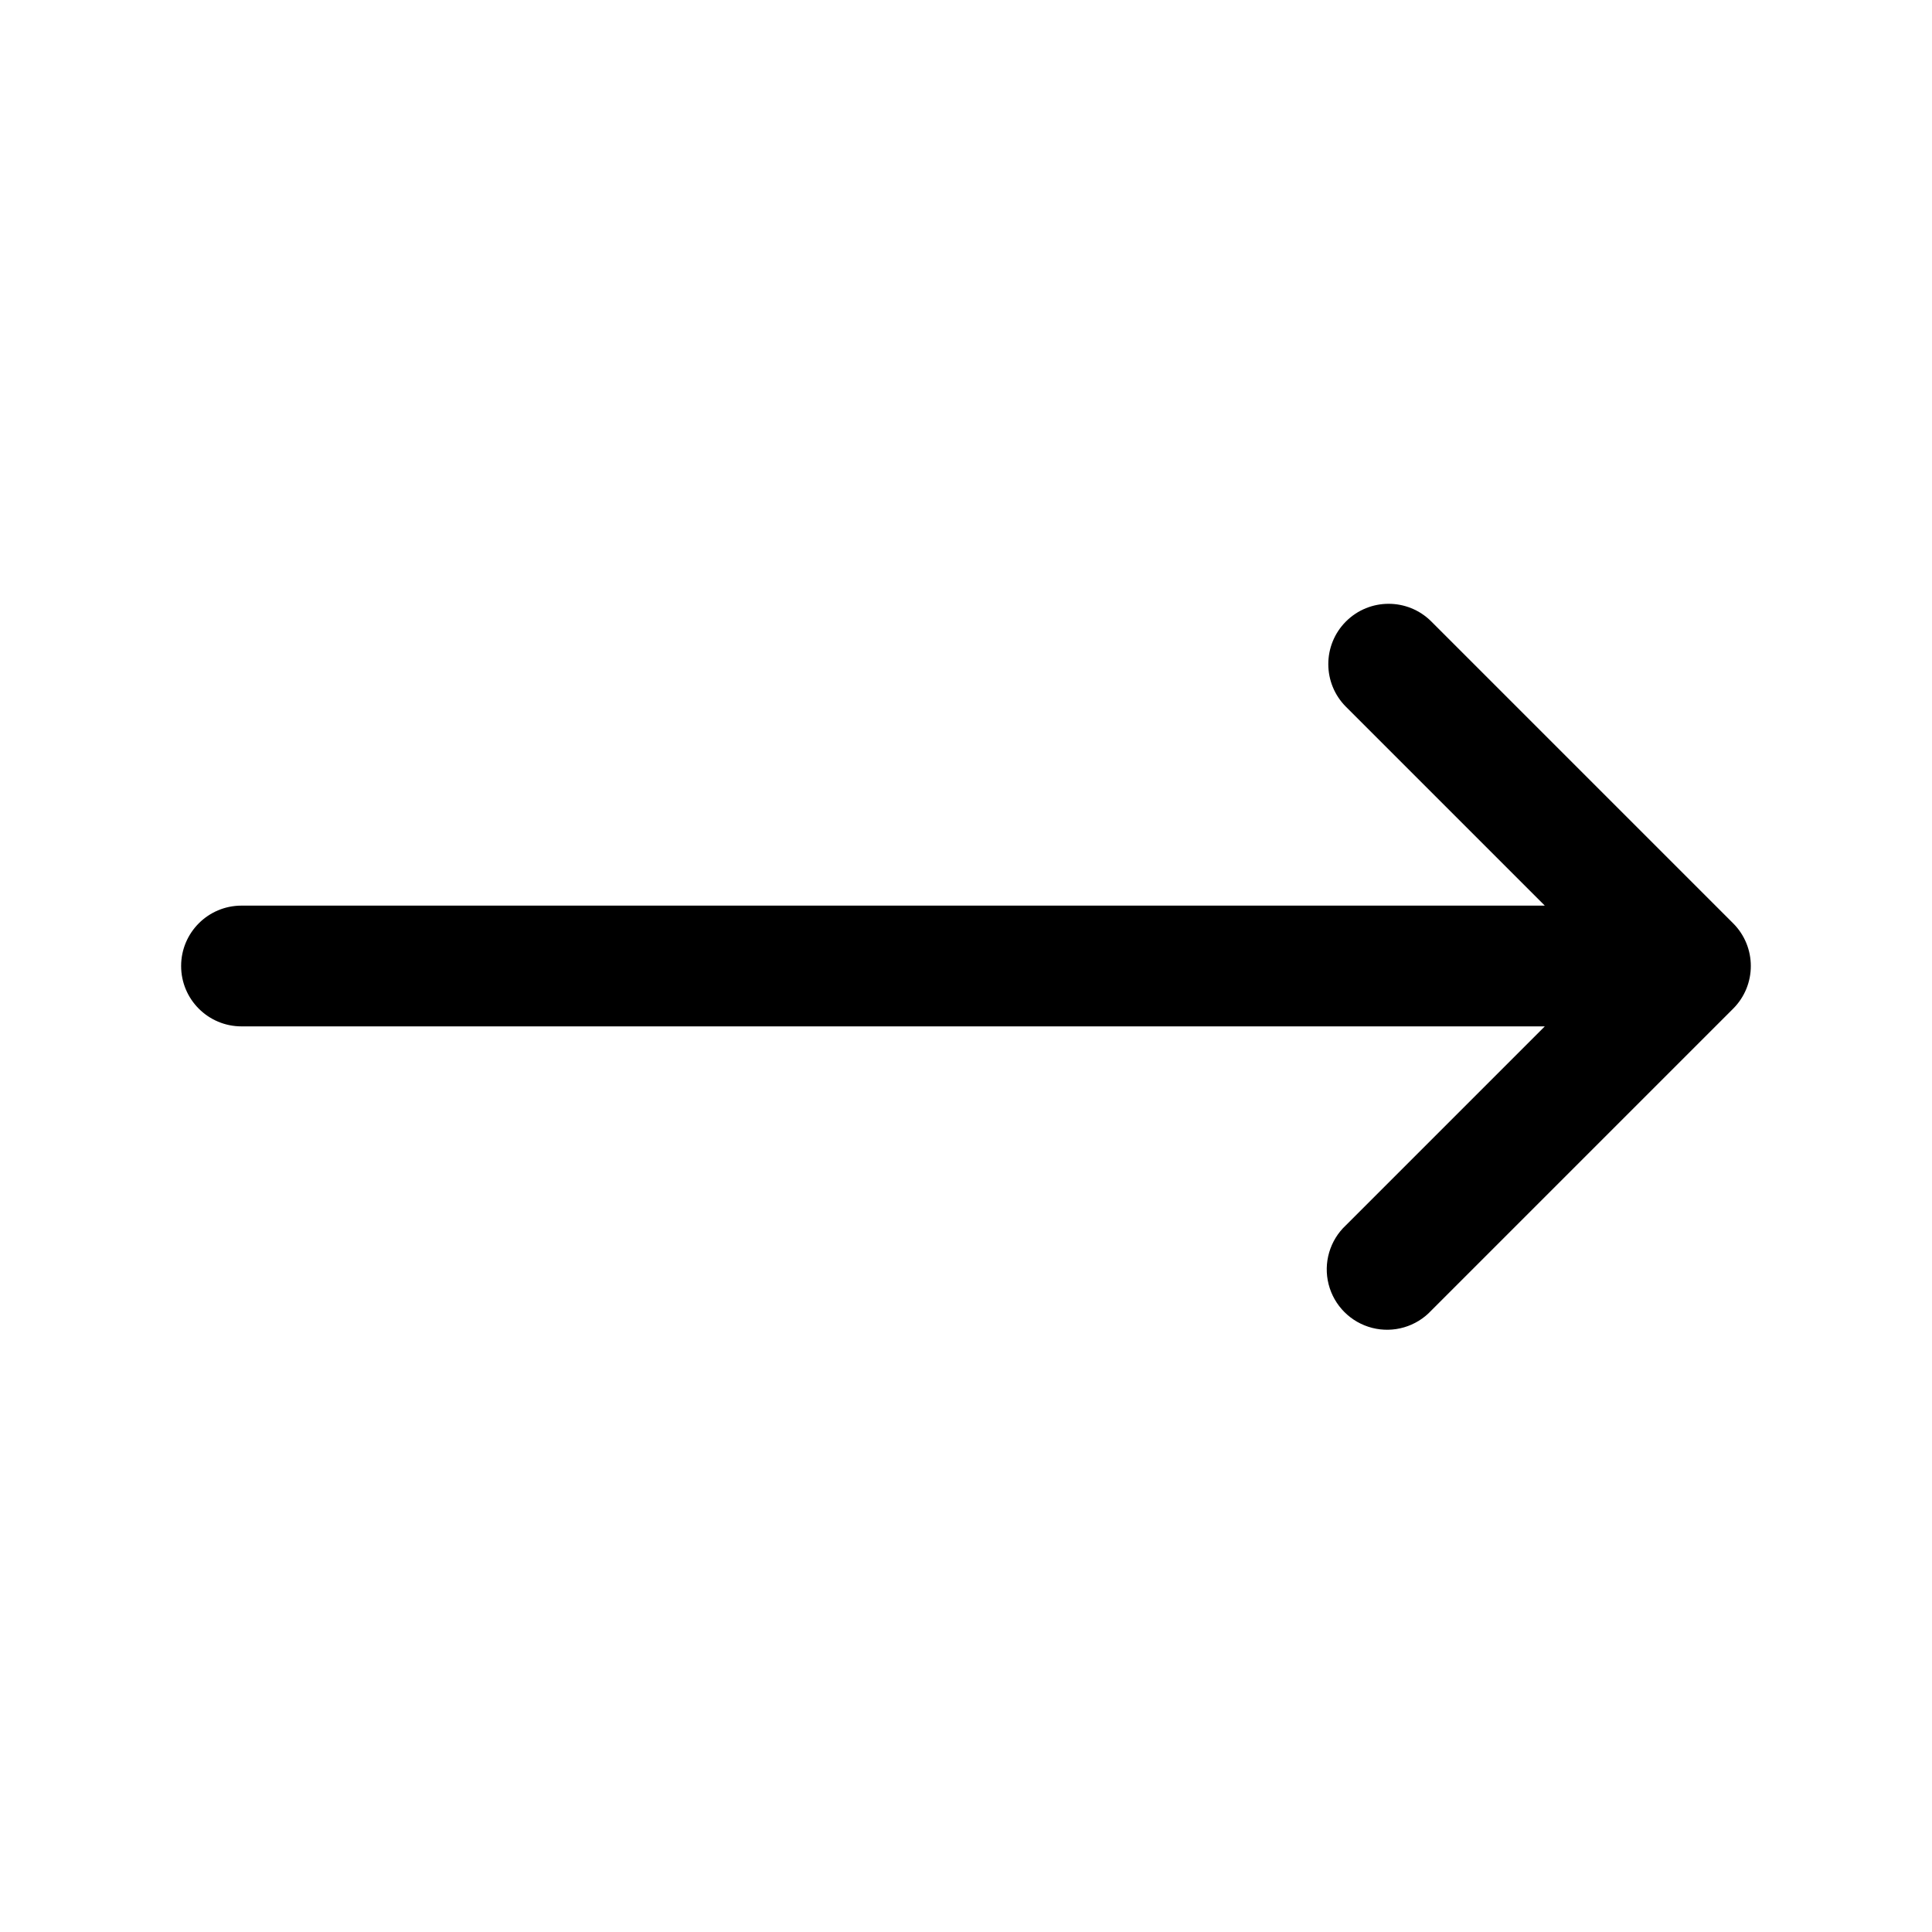
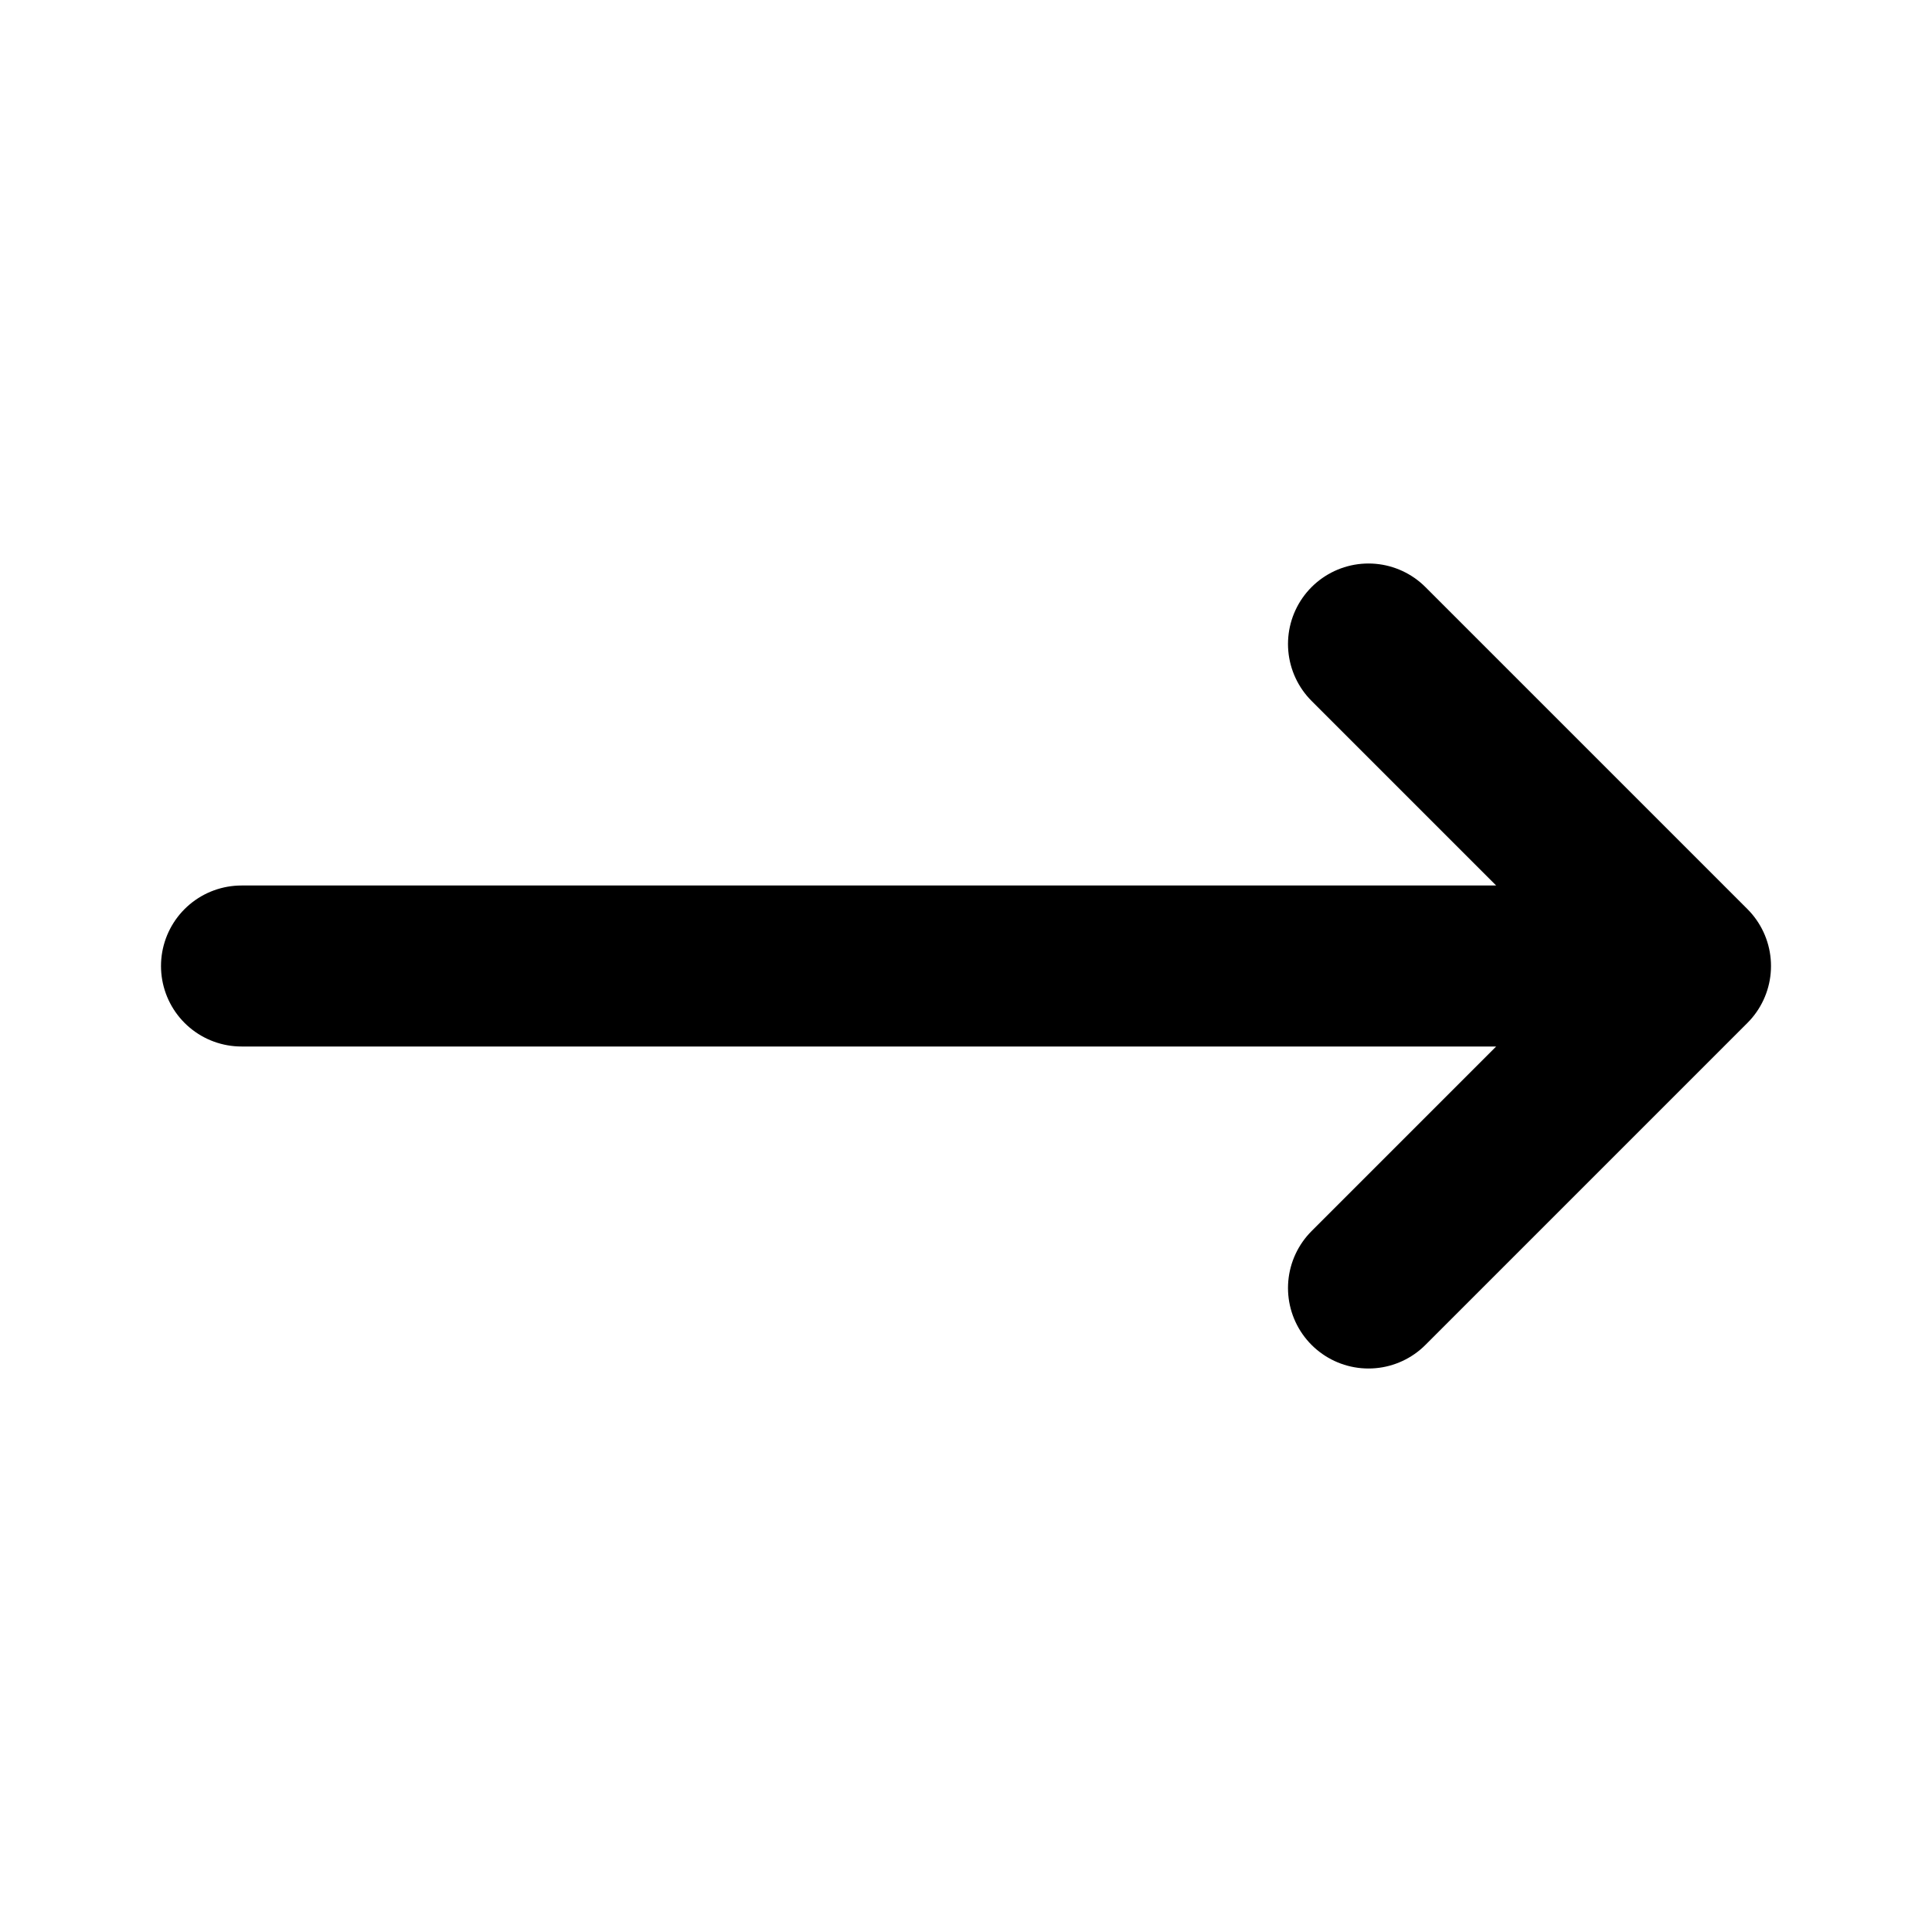
- <svg xmlns="http://www.w3.org/2000/svg" viewBox="0 0 24 24" fill="currentColor" class="w-6 h-6">
-   <path fill-rule="evenodd" d="M16.72 7.72a.75.75 0 011.06 0l3.75 3.75a.75.75 0 010 1.06l-3.75 3.75a.75.75 0 11-1.06-1.06l2.47-2.47H3a.75.75 0 010-1.5h16.19l-2.47-2.47a.75.75 0 010-1.06z" clip-rule="evenodd" />
+ <svg xmlns="http://www.w3.org/2000/svg" class="h-6 w-6" fill="none" viewBox="0 0 24 24" stroke="currentColor" stroke-width="2">
+   <path stroke-linecap="round" stroke-linejoin="round" d="M17 8l4 4m0 0l-4 4m4-4H3" />
</svg>
